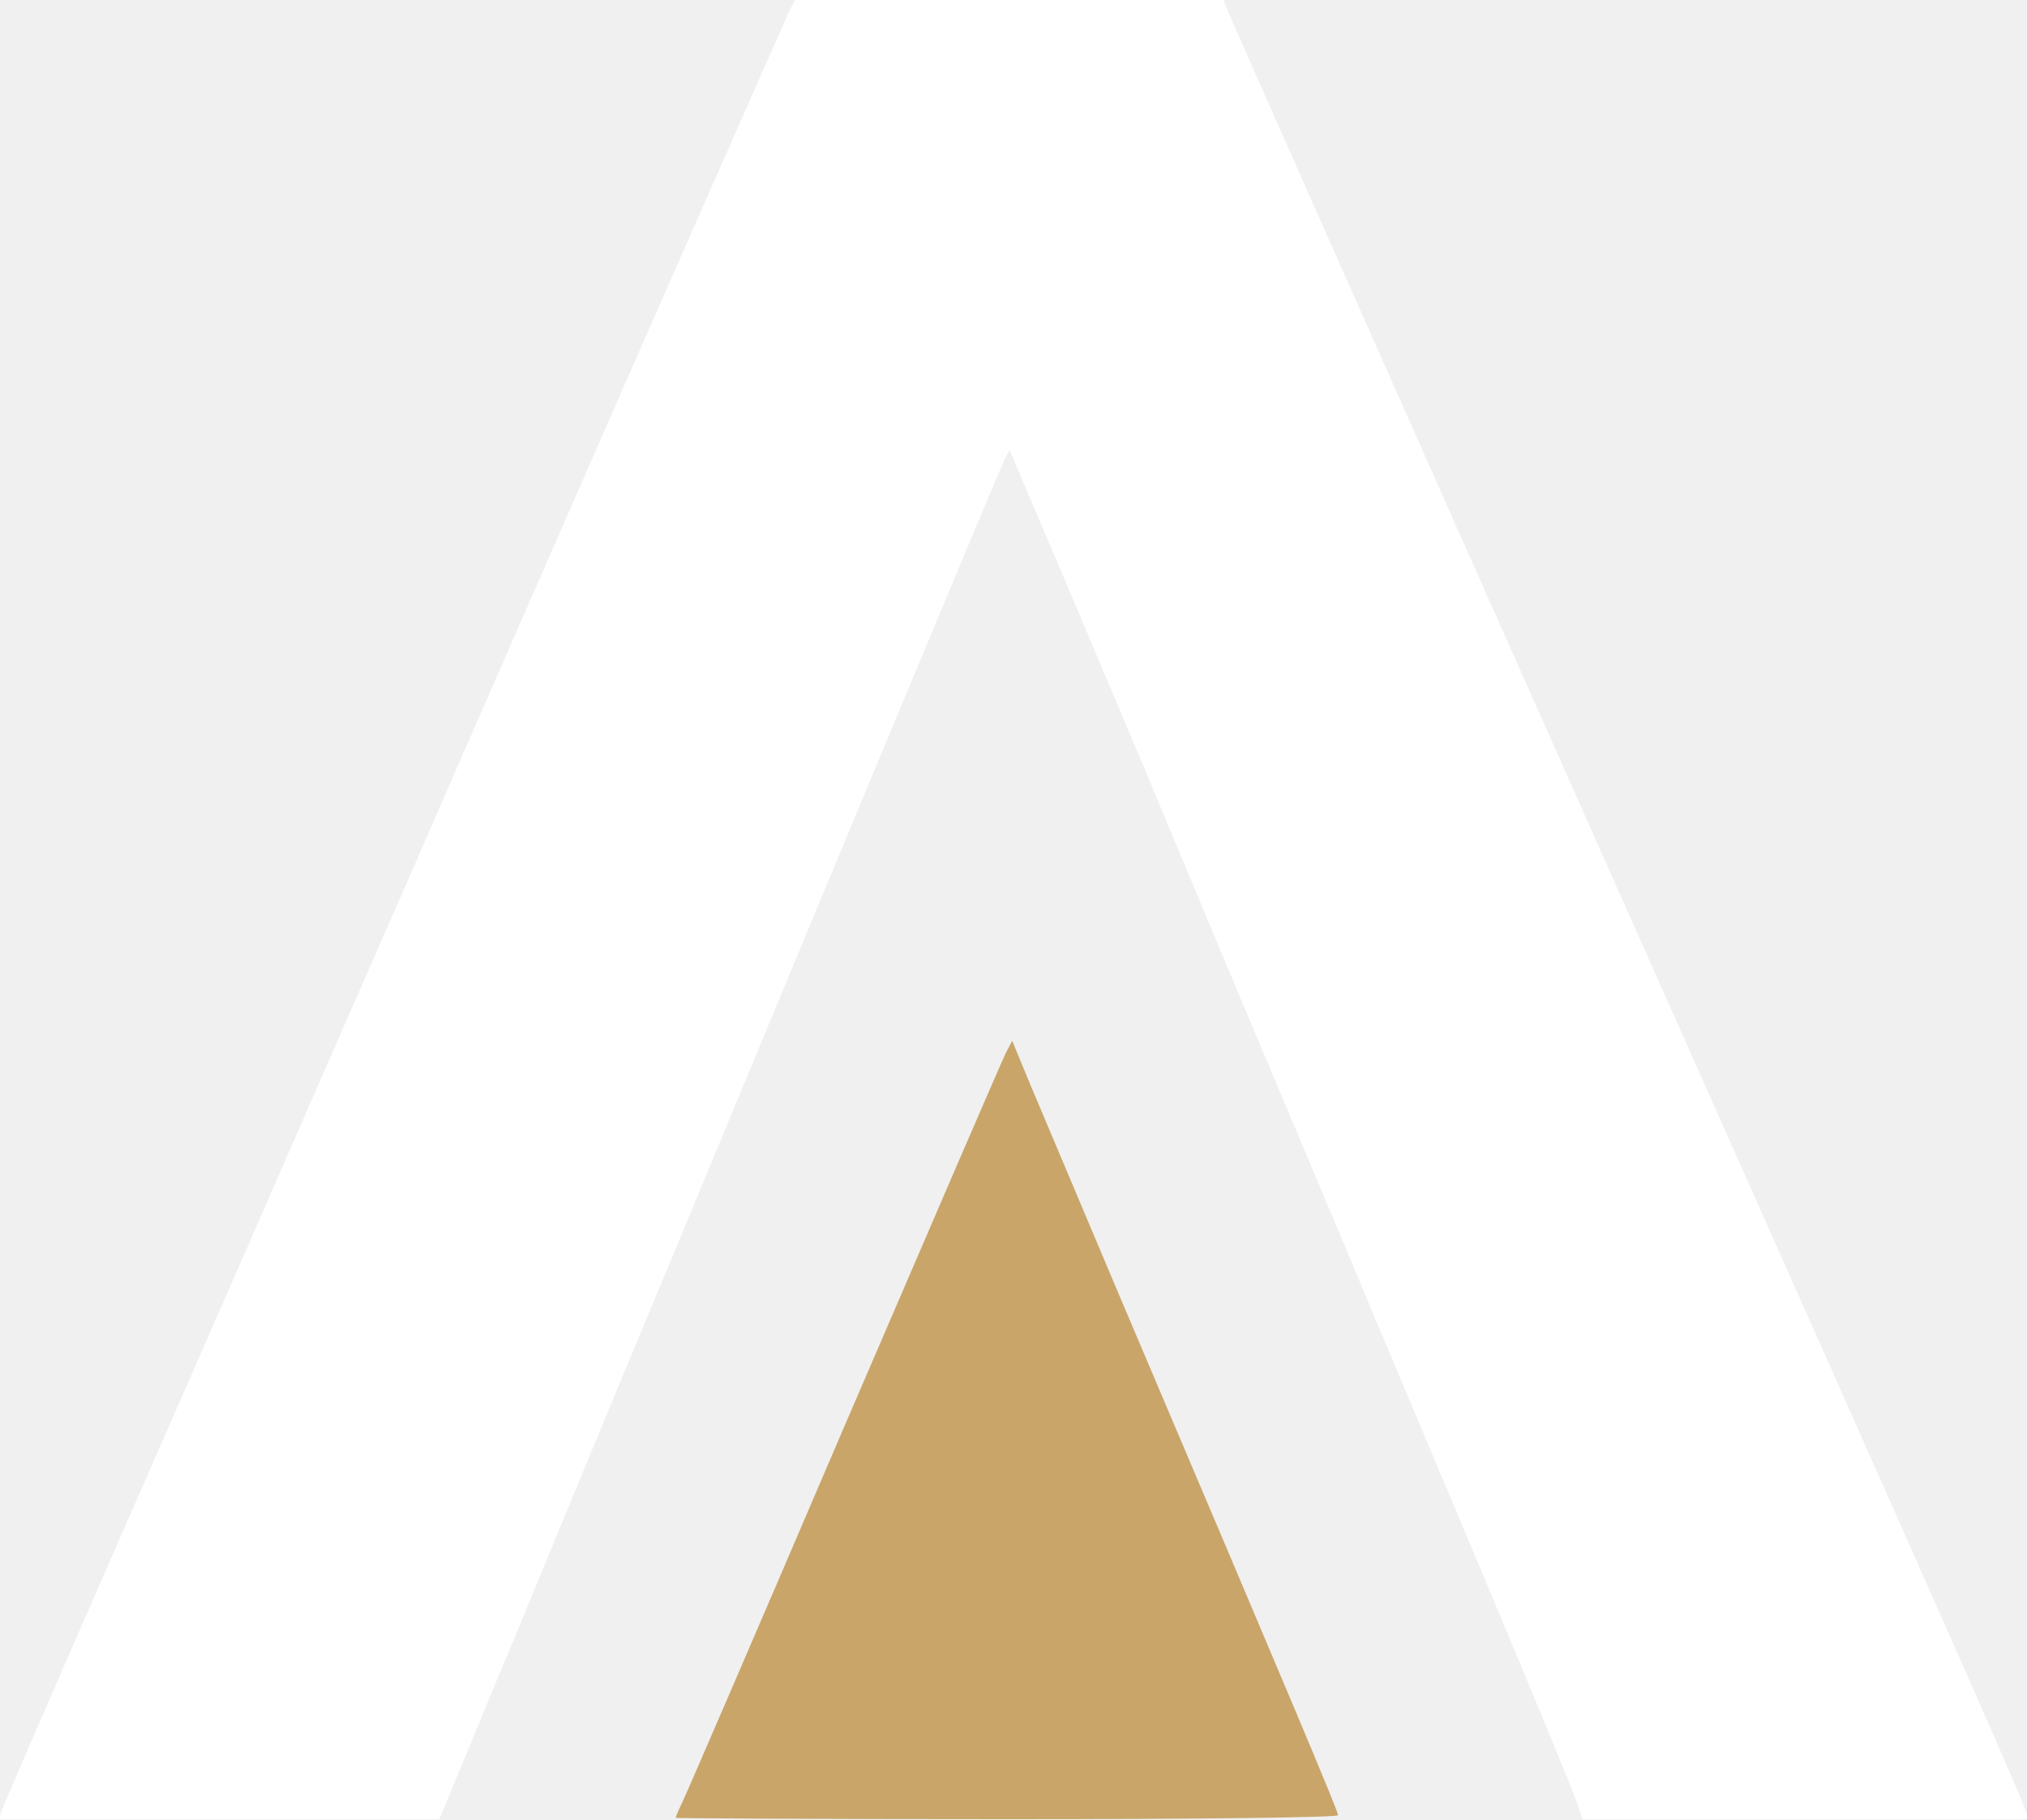
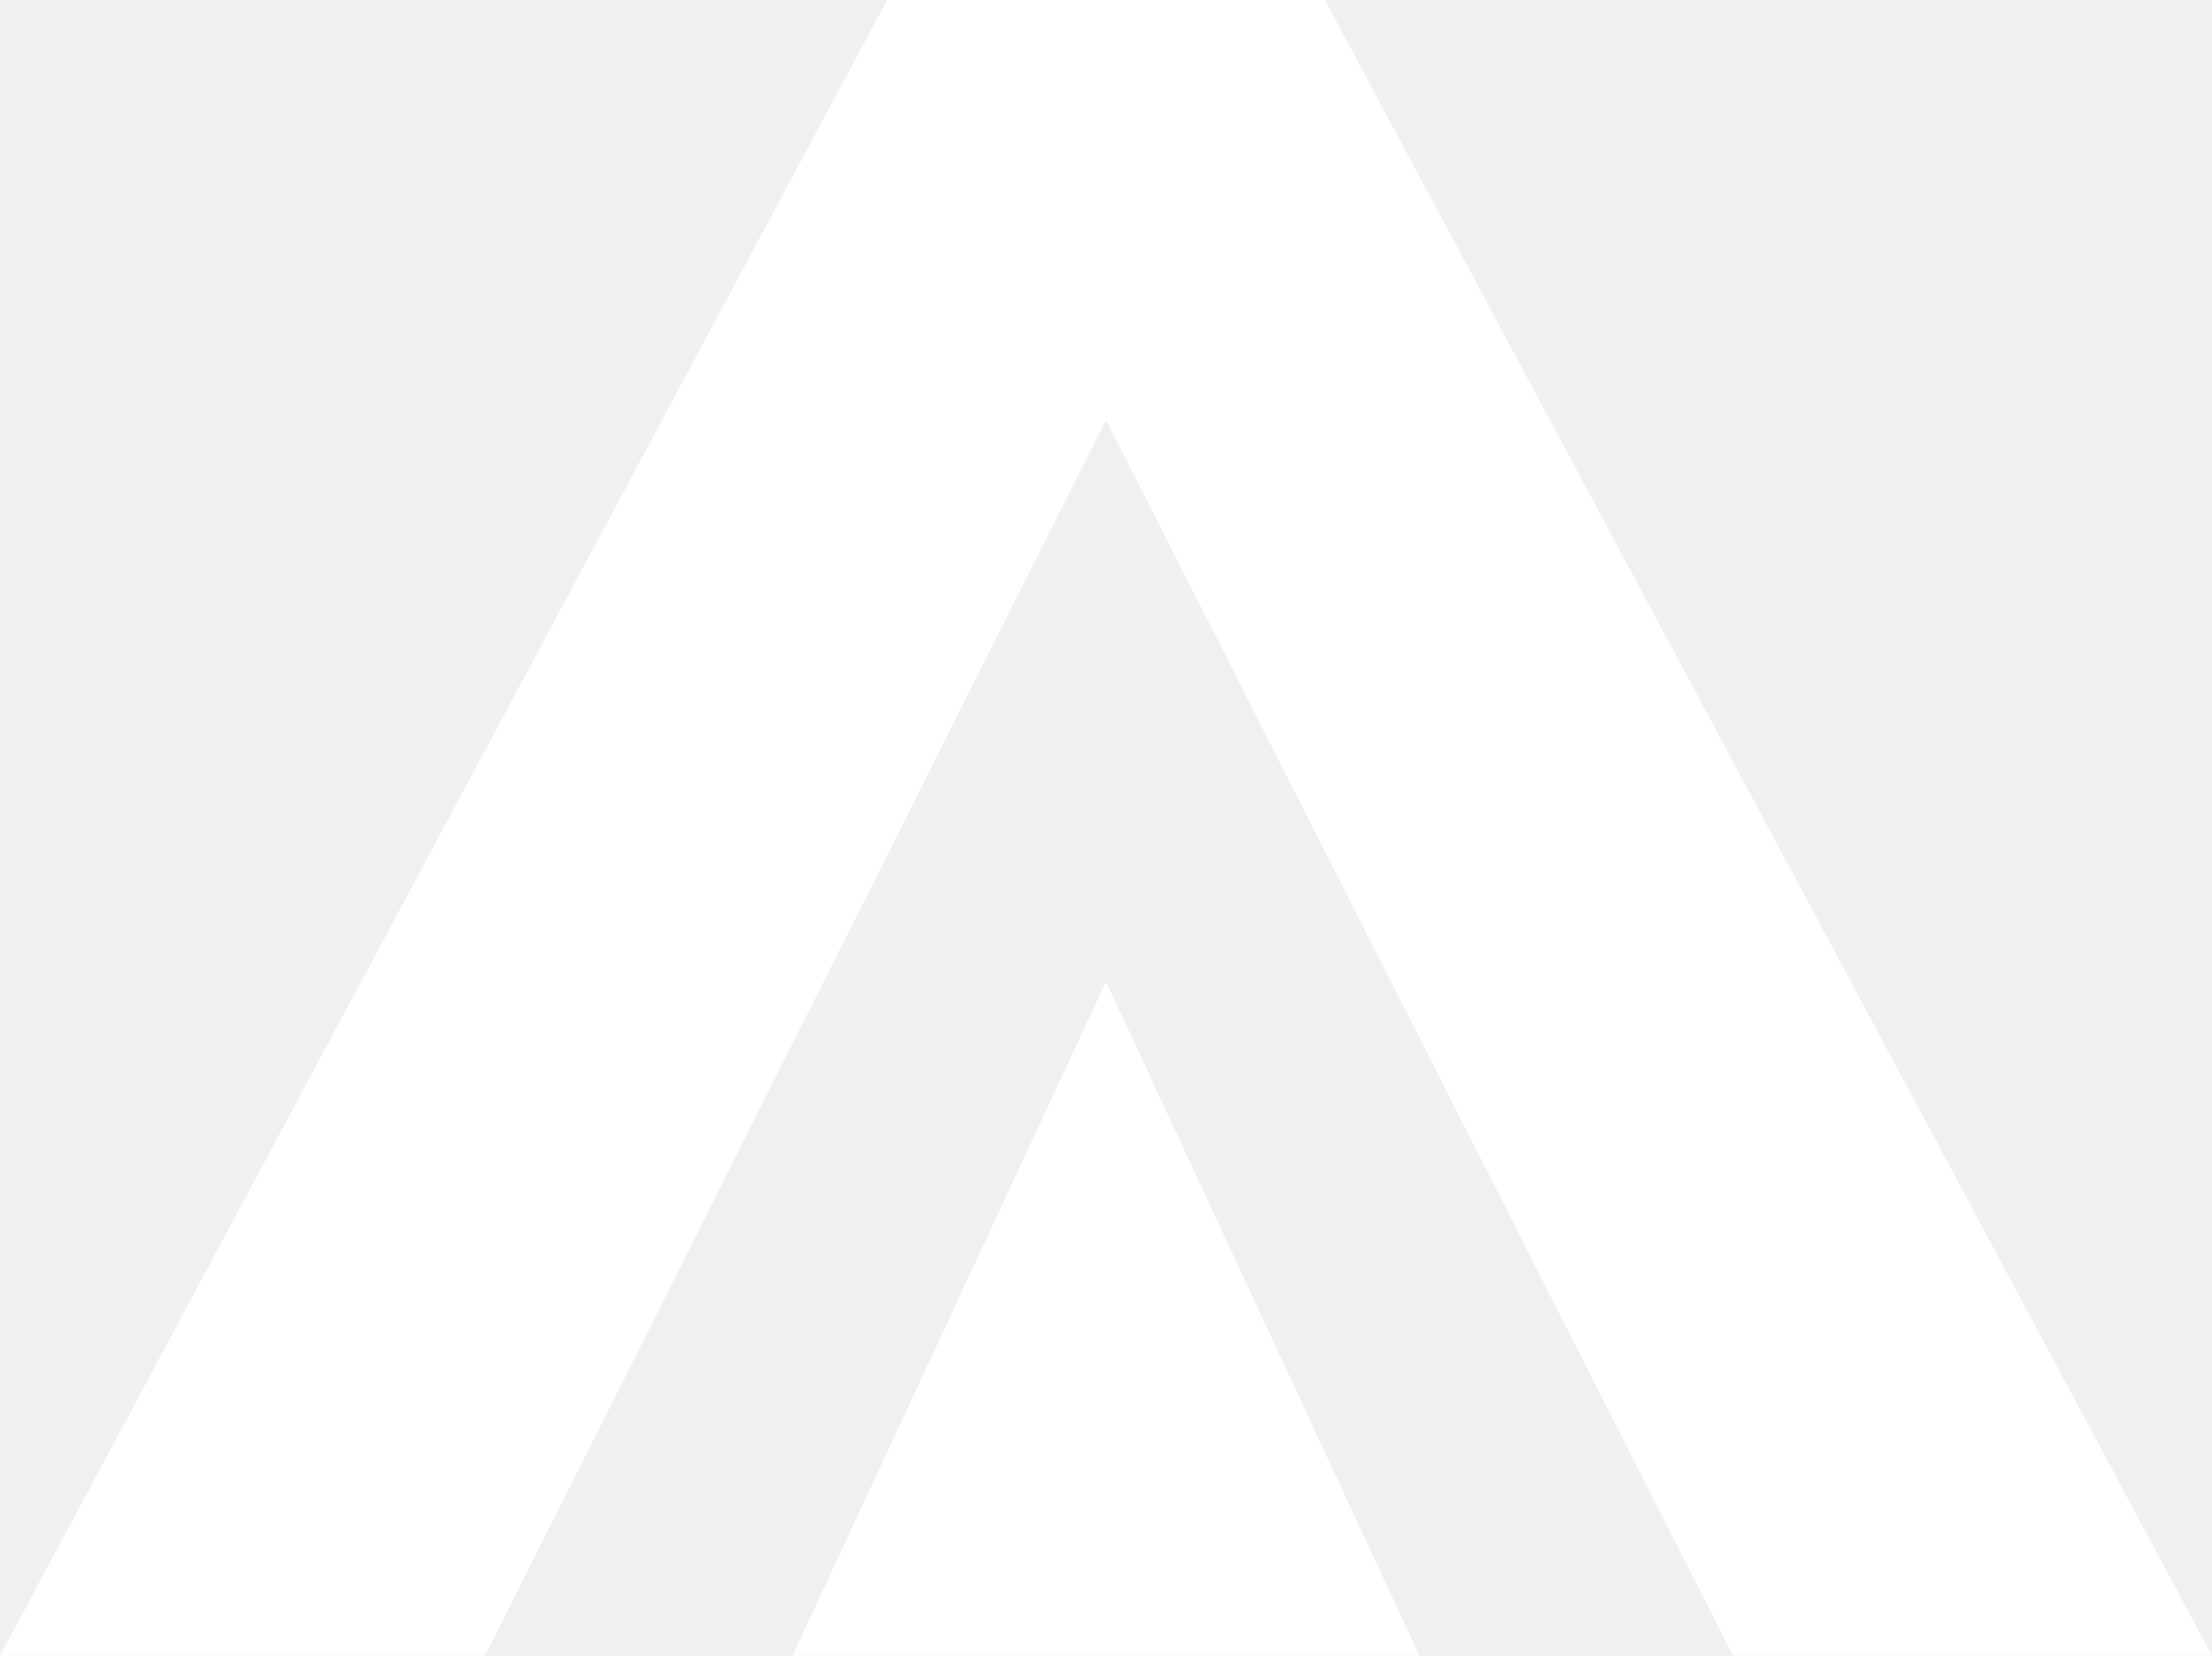
- <svg xmlns="http://www.w3.org/2000/svg" viewBox="0 0 459 412" role="img" aria-label="Archic mark">
-   <g transform="translate(0,412) scale(0.1,-0.1)" fill="#FFFFFF" stroke="none">
-     <path d="M1791 4103 c-8 -17 -337 -762 -549 -1248 -55 -126 -205 -468 -332 -760 -128 -291 -285 -651 -350 -800 -65 -148 -216 -493 -335 -765 -119 -272 -219 -503 -222 -513 l-5 -17 498 0 499 0 32 78 c18 42 61 147 96 232 36 85 117 283 182 440 65 157 141 341 170 410 29 69 89 213 133 320 270 652 656 1578 666 1598 l12 23 114 -268 c62 -147 145 -342 183 -433 129 -309 219 -525 272 -650 29 -69 83 -197 120 -285 37 -88 96 -227 130 -310 316 -749 453 -1079 468 -1123 l10 -32 504 0 503 0 0 10 c0 13 -134 316 -933 2110 -502 1128 -873 1964 -880 1983 l-6 17 -485 0 -485 0 -10 -17z" />
-   </g>
-   <g transform="translate(0,412) scale(0.1,-0.1)" fill="#C9A56A" stroke="none">
-     <path d="M2277 1734 c-8 -16 -173 -398 -367 -849 -193 -451 -358 -833 -366 -849 -8 -16 -14 -31 -14 -33 0 -1 338 -3 750 -3 445 0 750 4 750 9 0 9 -92 228 -497 1181 -85 201 -174 412 -198 469 l-43 104 -15 -29z" />
-   </g>
+ <svg xmlns="http://www.w3.org/2000/svg" viewBox="0 0 374 280" role="img" aria-label="Archic">
+   <path fill="#FFFFFF" d="M0 280 82 280 187 71 293 280 374 280 224 0 150 0Z M187 166 134 280 240 280Z" />
</svg>
